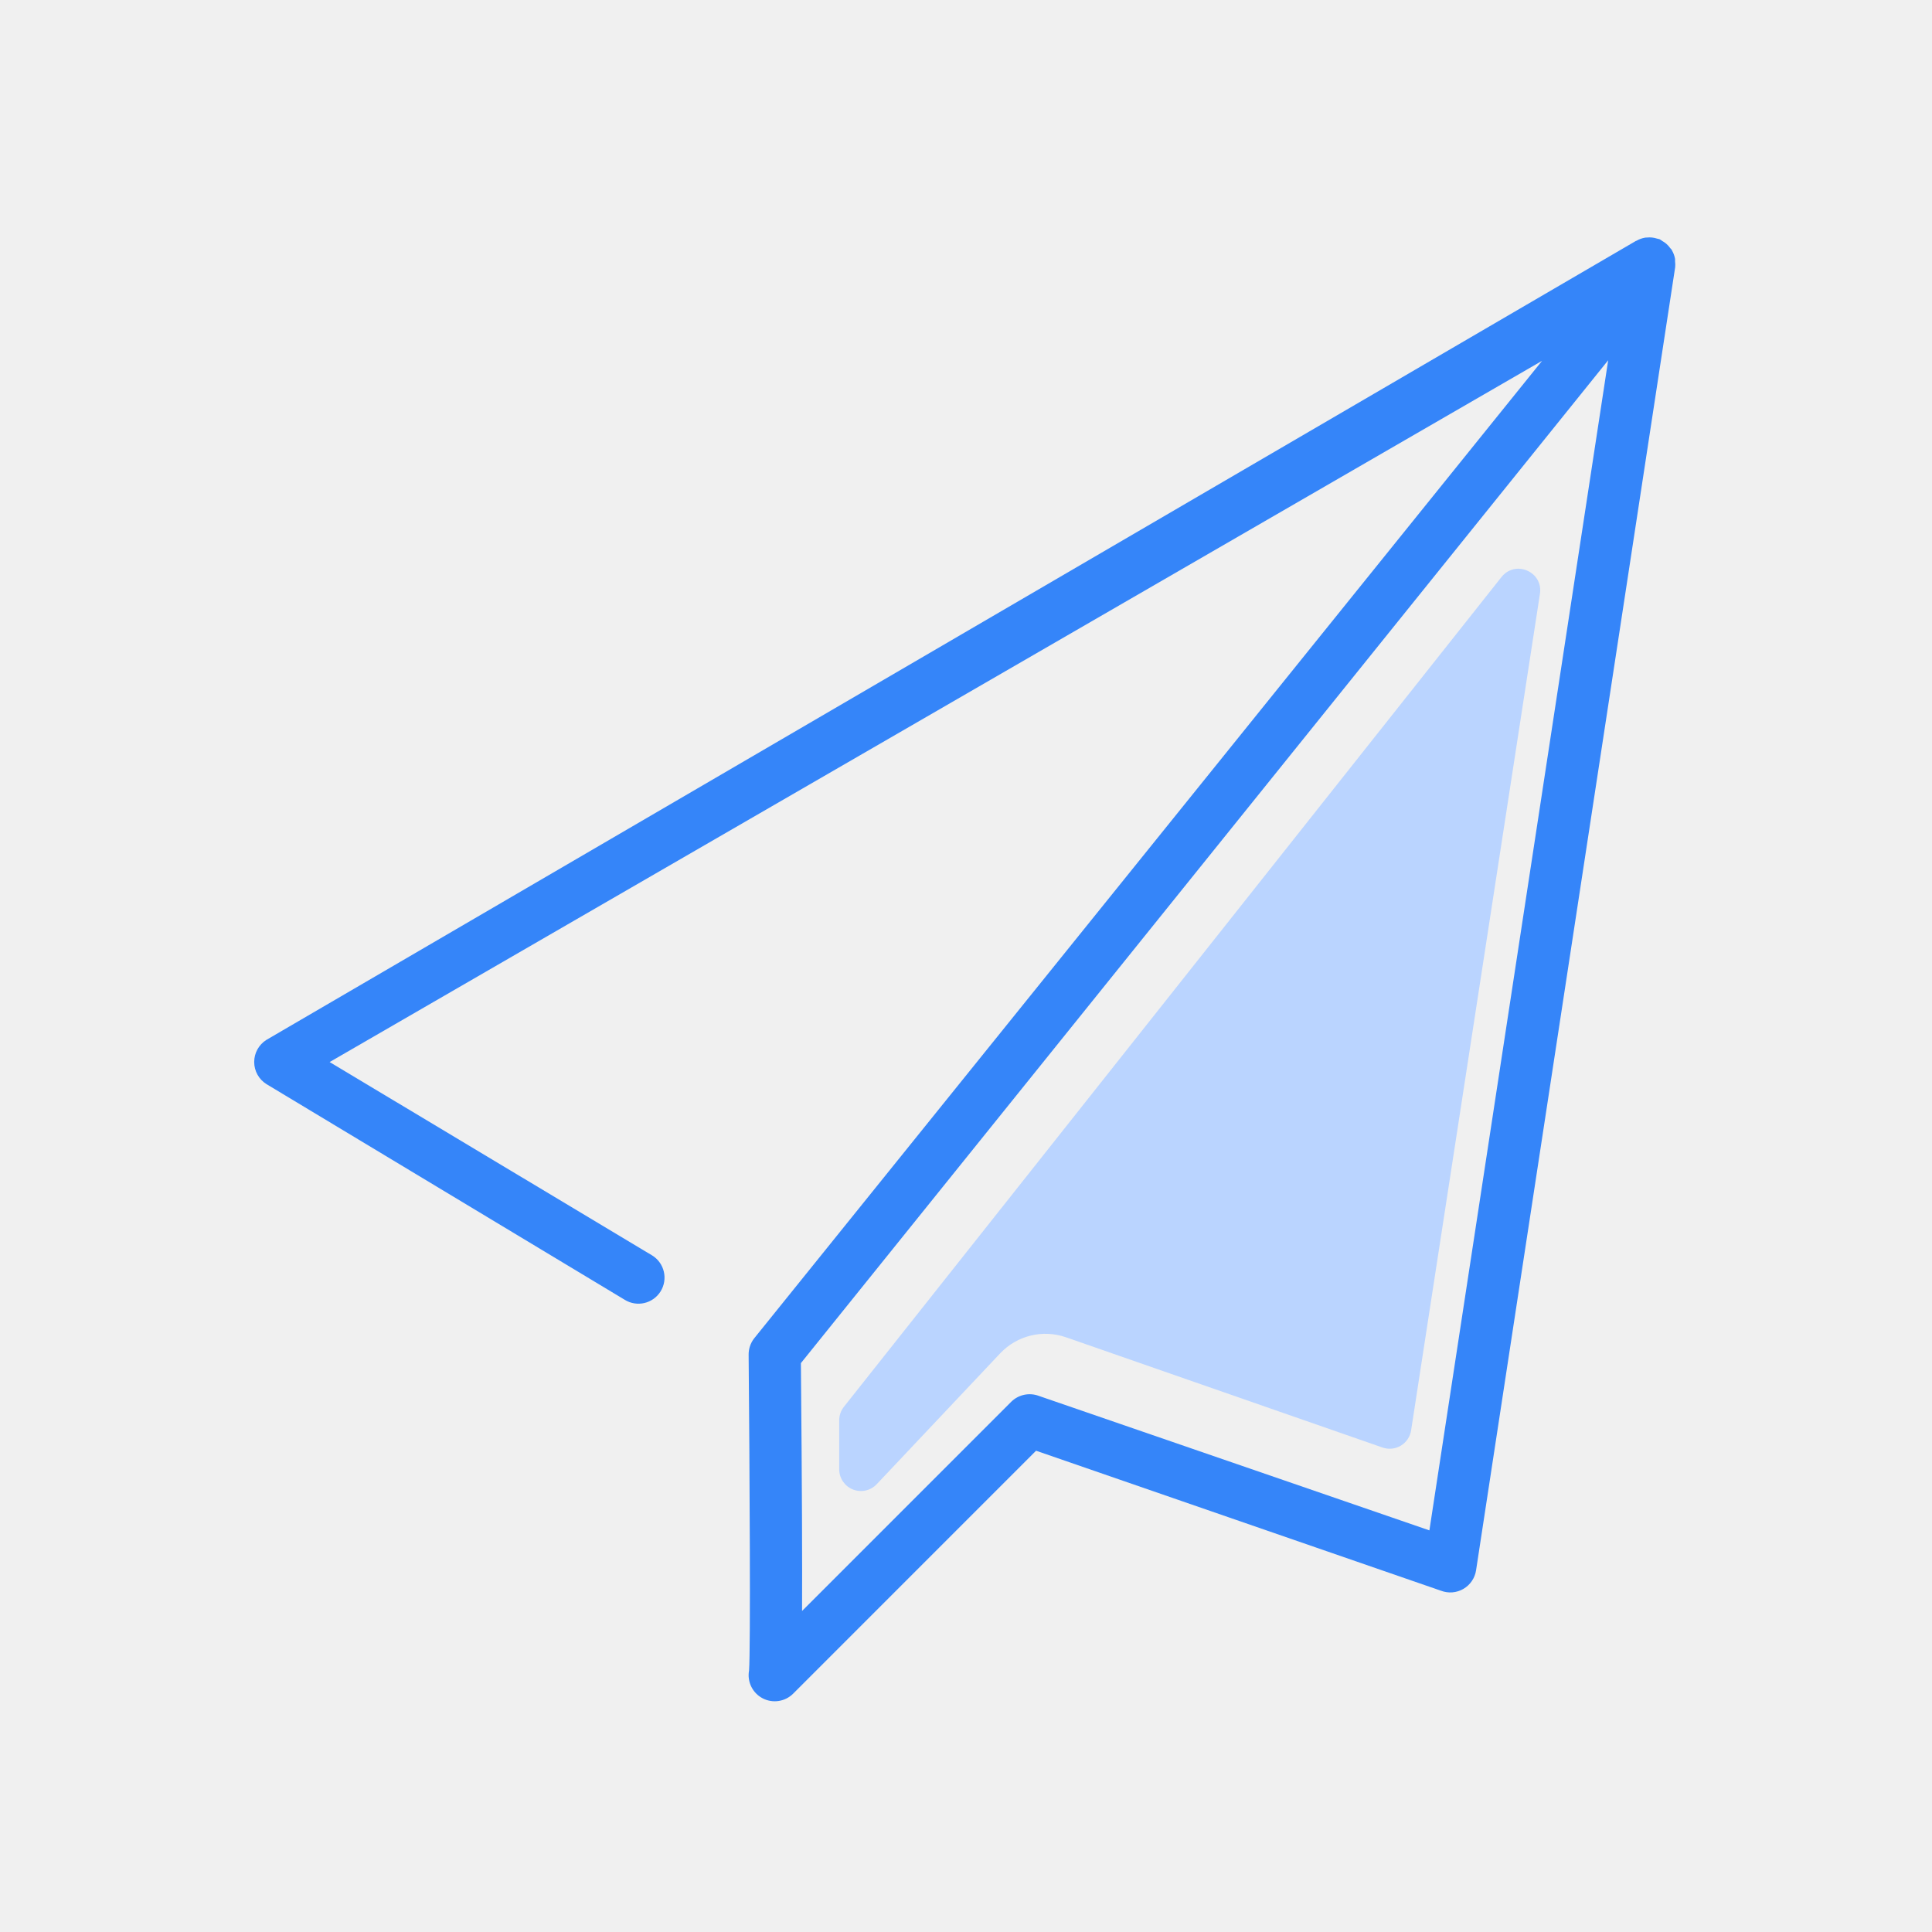
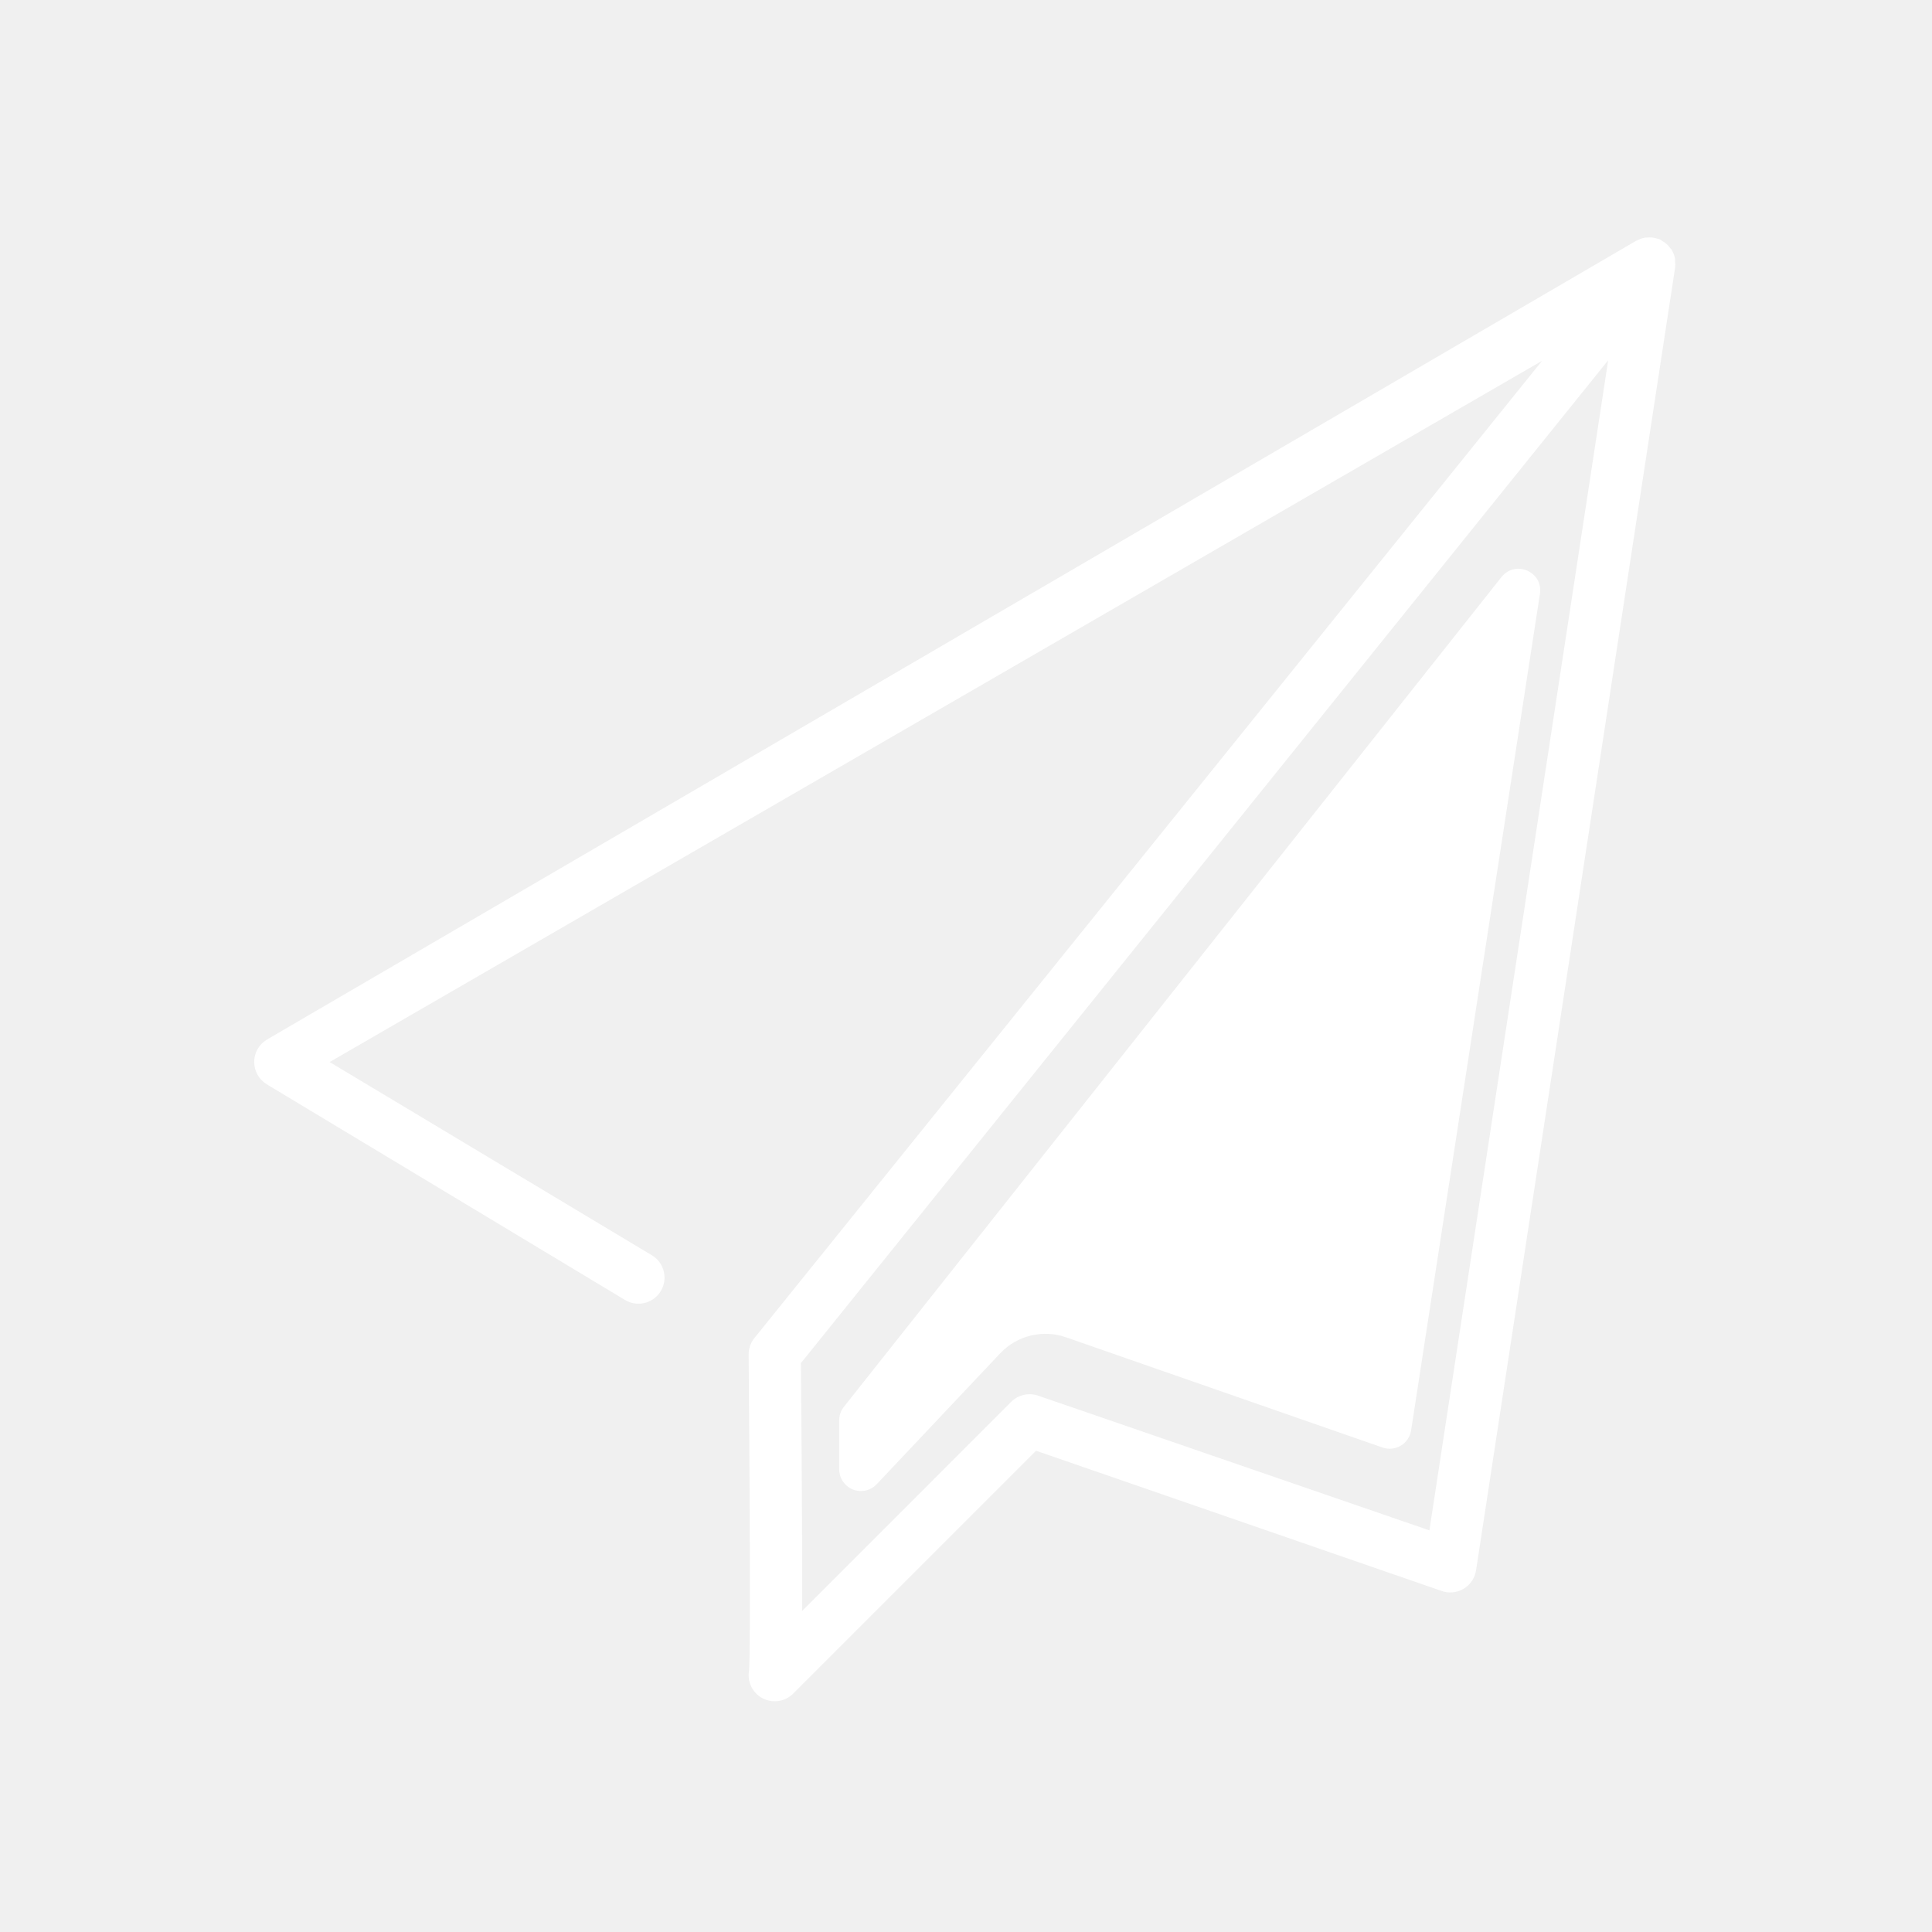
- <svg xmlns="http://www.w3.org/2000/svg" t="1555660621939" class="icon" style="" viewBox="0 0 1024 1024" version="1.1" p-id="2240" width="40" height="40">
+ <svg xmlns="http://www.w3.org/2000/svg" t="1555917156236" class="icon" style="" viewBox="0 0 1024 1024" version="1.1" p-id="2240" width="40" height="40">
  <defs>
    <style type="text/css" />
  </defs>
-   <path d="M887.82 138.58a9.87 9.87 0 0 0 0-1.33 13.48 13.48 0 0 0-1.75-4.7c0-0.09 0-0.19-0.1-0.27-0.19-0.3-0.49-0.46-0.7-0.74a13.19 13.19 0 0 0-2.59-2.74 12.69 12.69 0 0 0-1.55-1 12.2 12.2 0 0 0-1.49-1 11.92 11.92 0 0 0-1.43-0.35 12.62 12.62 0 0 0-5.28-0.55c-0.43 0-0.85 0-1.29 0.12a13.57 13.57 0 0 0-4.24 1.57c-0.15 0.09-0.33 0.09-0.48 0.19l-0.23 0.14-0.14 0.08-725.31 423.14a13.83 13.83 0 0 0 0 23.47l189.83 114.28a13.82 13.82 0 1 0 14.64-23.45l-171-102.53 642.62-371.67-417.7 518.23a13.92 13.92 0 0 0-2.84 8.53c0.54 59.61 1.08 157 0.22 167.42a13.83 13.83 0 0 0 23.39 12.24l128.73-128.75 214.58 74.19a13.82 13.82 0 0 0 18.64-10.83l105.52-690.62a13.12 13.12 0 0 0-0.05-3.07zM757.61 811.13l-206.93-71.25a13.92 13.92 0 0 0-14.74 3.12L425.11 853.85c0.11-24.25 0-64.38-0.62-131.36l427.88-531.55z" fill="#3585F9" p-id="2241" />
-   <path d="M444.8 752.77v26a11.51 11.51 0 0 0 19.87 7.9l65.47-69.4a33 33 0 0 1 34.86-8.48l167.77 58.43a11.49 11.49 0 0 0 15.15-9.11l68.28-443.38c1.8-11.66-13-18.14-20.38-8.89L447.29 745.63a11.5 11.5 0 0 0-2.49 7.14z" fill="#BAD4FF" p-id="2242" />
+   <path d="M887.82 138.58a9.87 9.87 0 0 0 0-1.33 13.48 13.48 0 0 0-1.75-4.7c0-0.09 0-0.19-0.1-0.27-0.19-0.3-0.49-0.46-0.7-0.74a13.19 13.19 0 0 0-2.59-2.74 12.69 12.69 0 0 0-1.55-1 12.2 12.2 0 0 0-1.49-1 11.92 11.92 0 0 0-1.43-0.35 12.62 12.62 0 0 0-5.28-0.55c-0.43 0-0.85 0-1.29 0.12a13.57 13.57 0 0 0-4.24 1.57c-0.15 0.09-0.33 0.09-0.48 0.19l-0.23 0.14-0.14 0.08-725.31 423.14a13.83 13.83 0 0 0 0 23.47l189.83 114.28a13.82 13.82 0 1 0 14.64-23.45l-171-102.53 642.62-371.67-417.7 518.23a13.92 13.92 0 0 0-2.84 8.53c0.54 59.61 1.08 157 0.22 167.42a13.83 13.83 0 0 0 23.39 12.24l128.73-128.75 214.58 74.19a13.82 13.82 0 0 0 18.64-10.83l105.52-690.62a13.12 13.12 0 0 0-0.05-3.07zM757.61 811.13l-206.93-71.25a13.92 13.92 0 0 0-14.74 3.12L425.11 853.85c0.11-24.25 0-64.38-0.62-131.36l427.88-531.55z" fill="#ffffff" p-id="2241" />
+   <path d="M444.8 752.77v26a11.51 11.51 0 0 0 19.87 7.9l65.47-69.4a33 33 0 0 1 34.86-8.48l167.77 58.43a11.49 11.49 0 0 0 15.15-9.11l68.28-443.38c1.8-11.66-13-18.14-20.38-8.89L447.29 745.63a11.5 11.5 0 0 0-2.49 7.14z" fill="#ffffff" p-id="2242" />
</svg>
